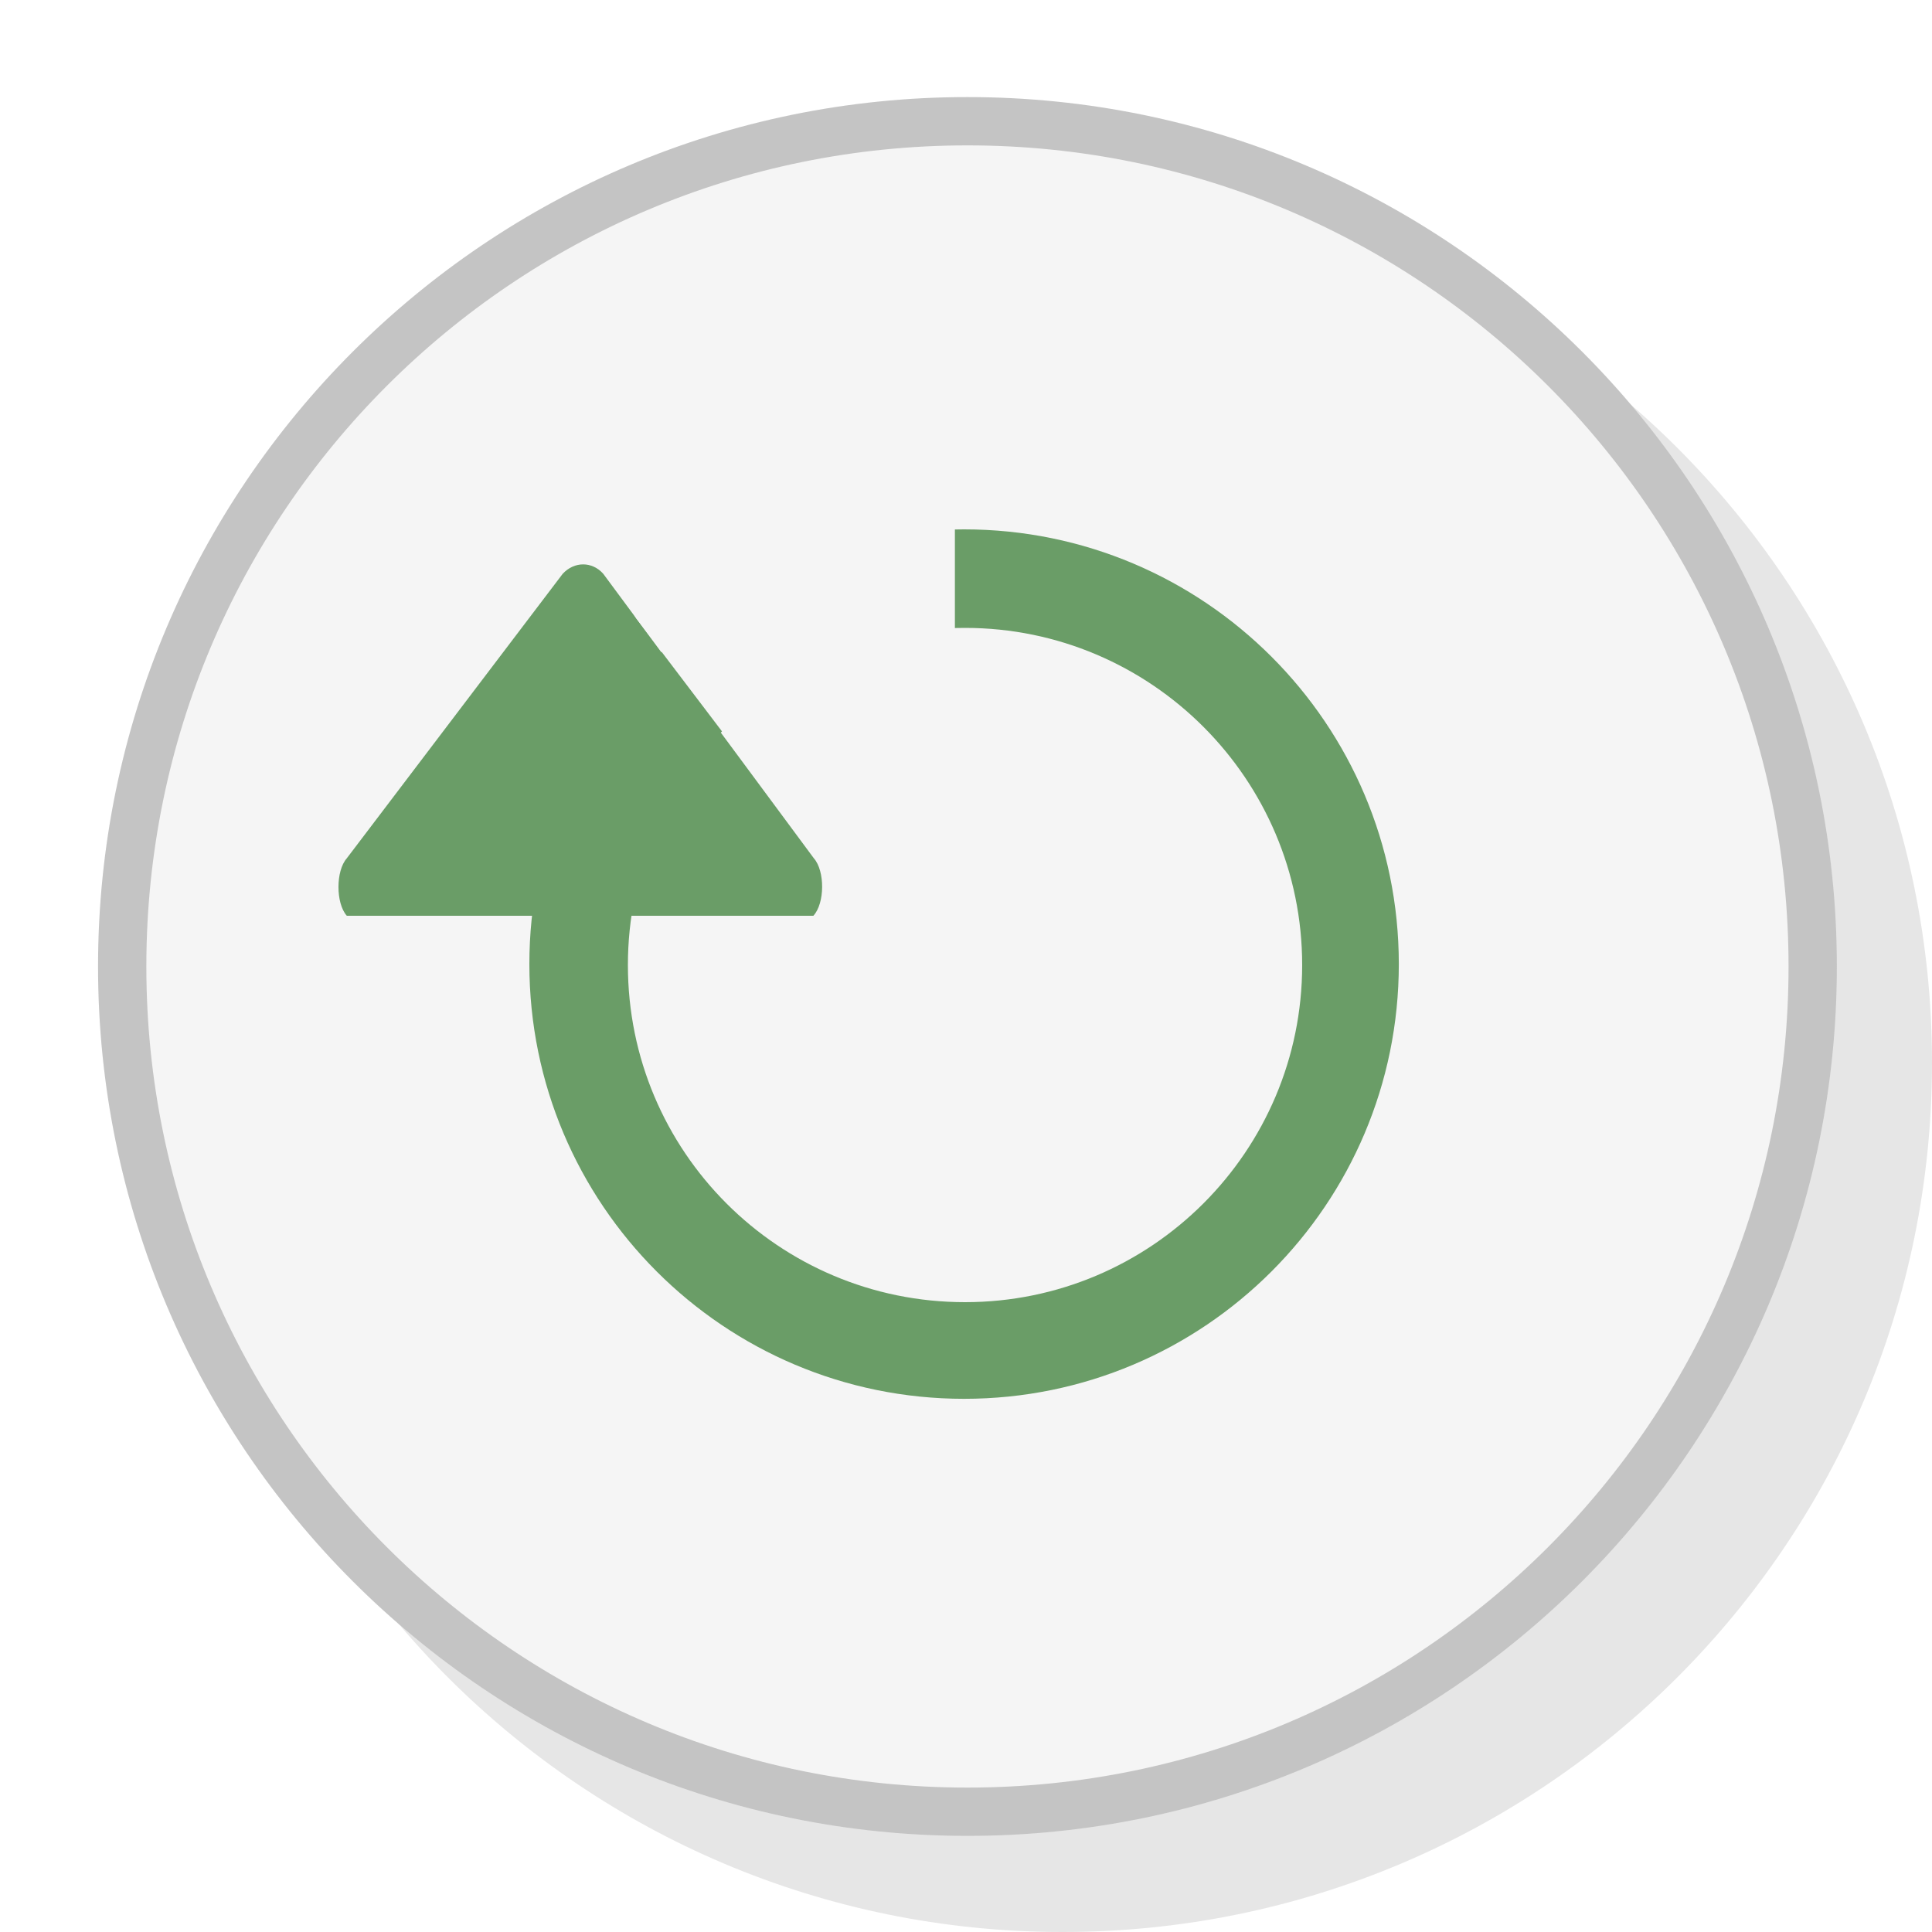
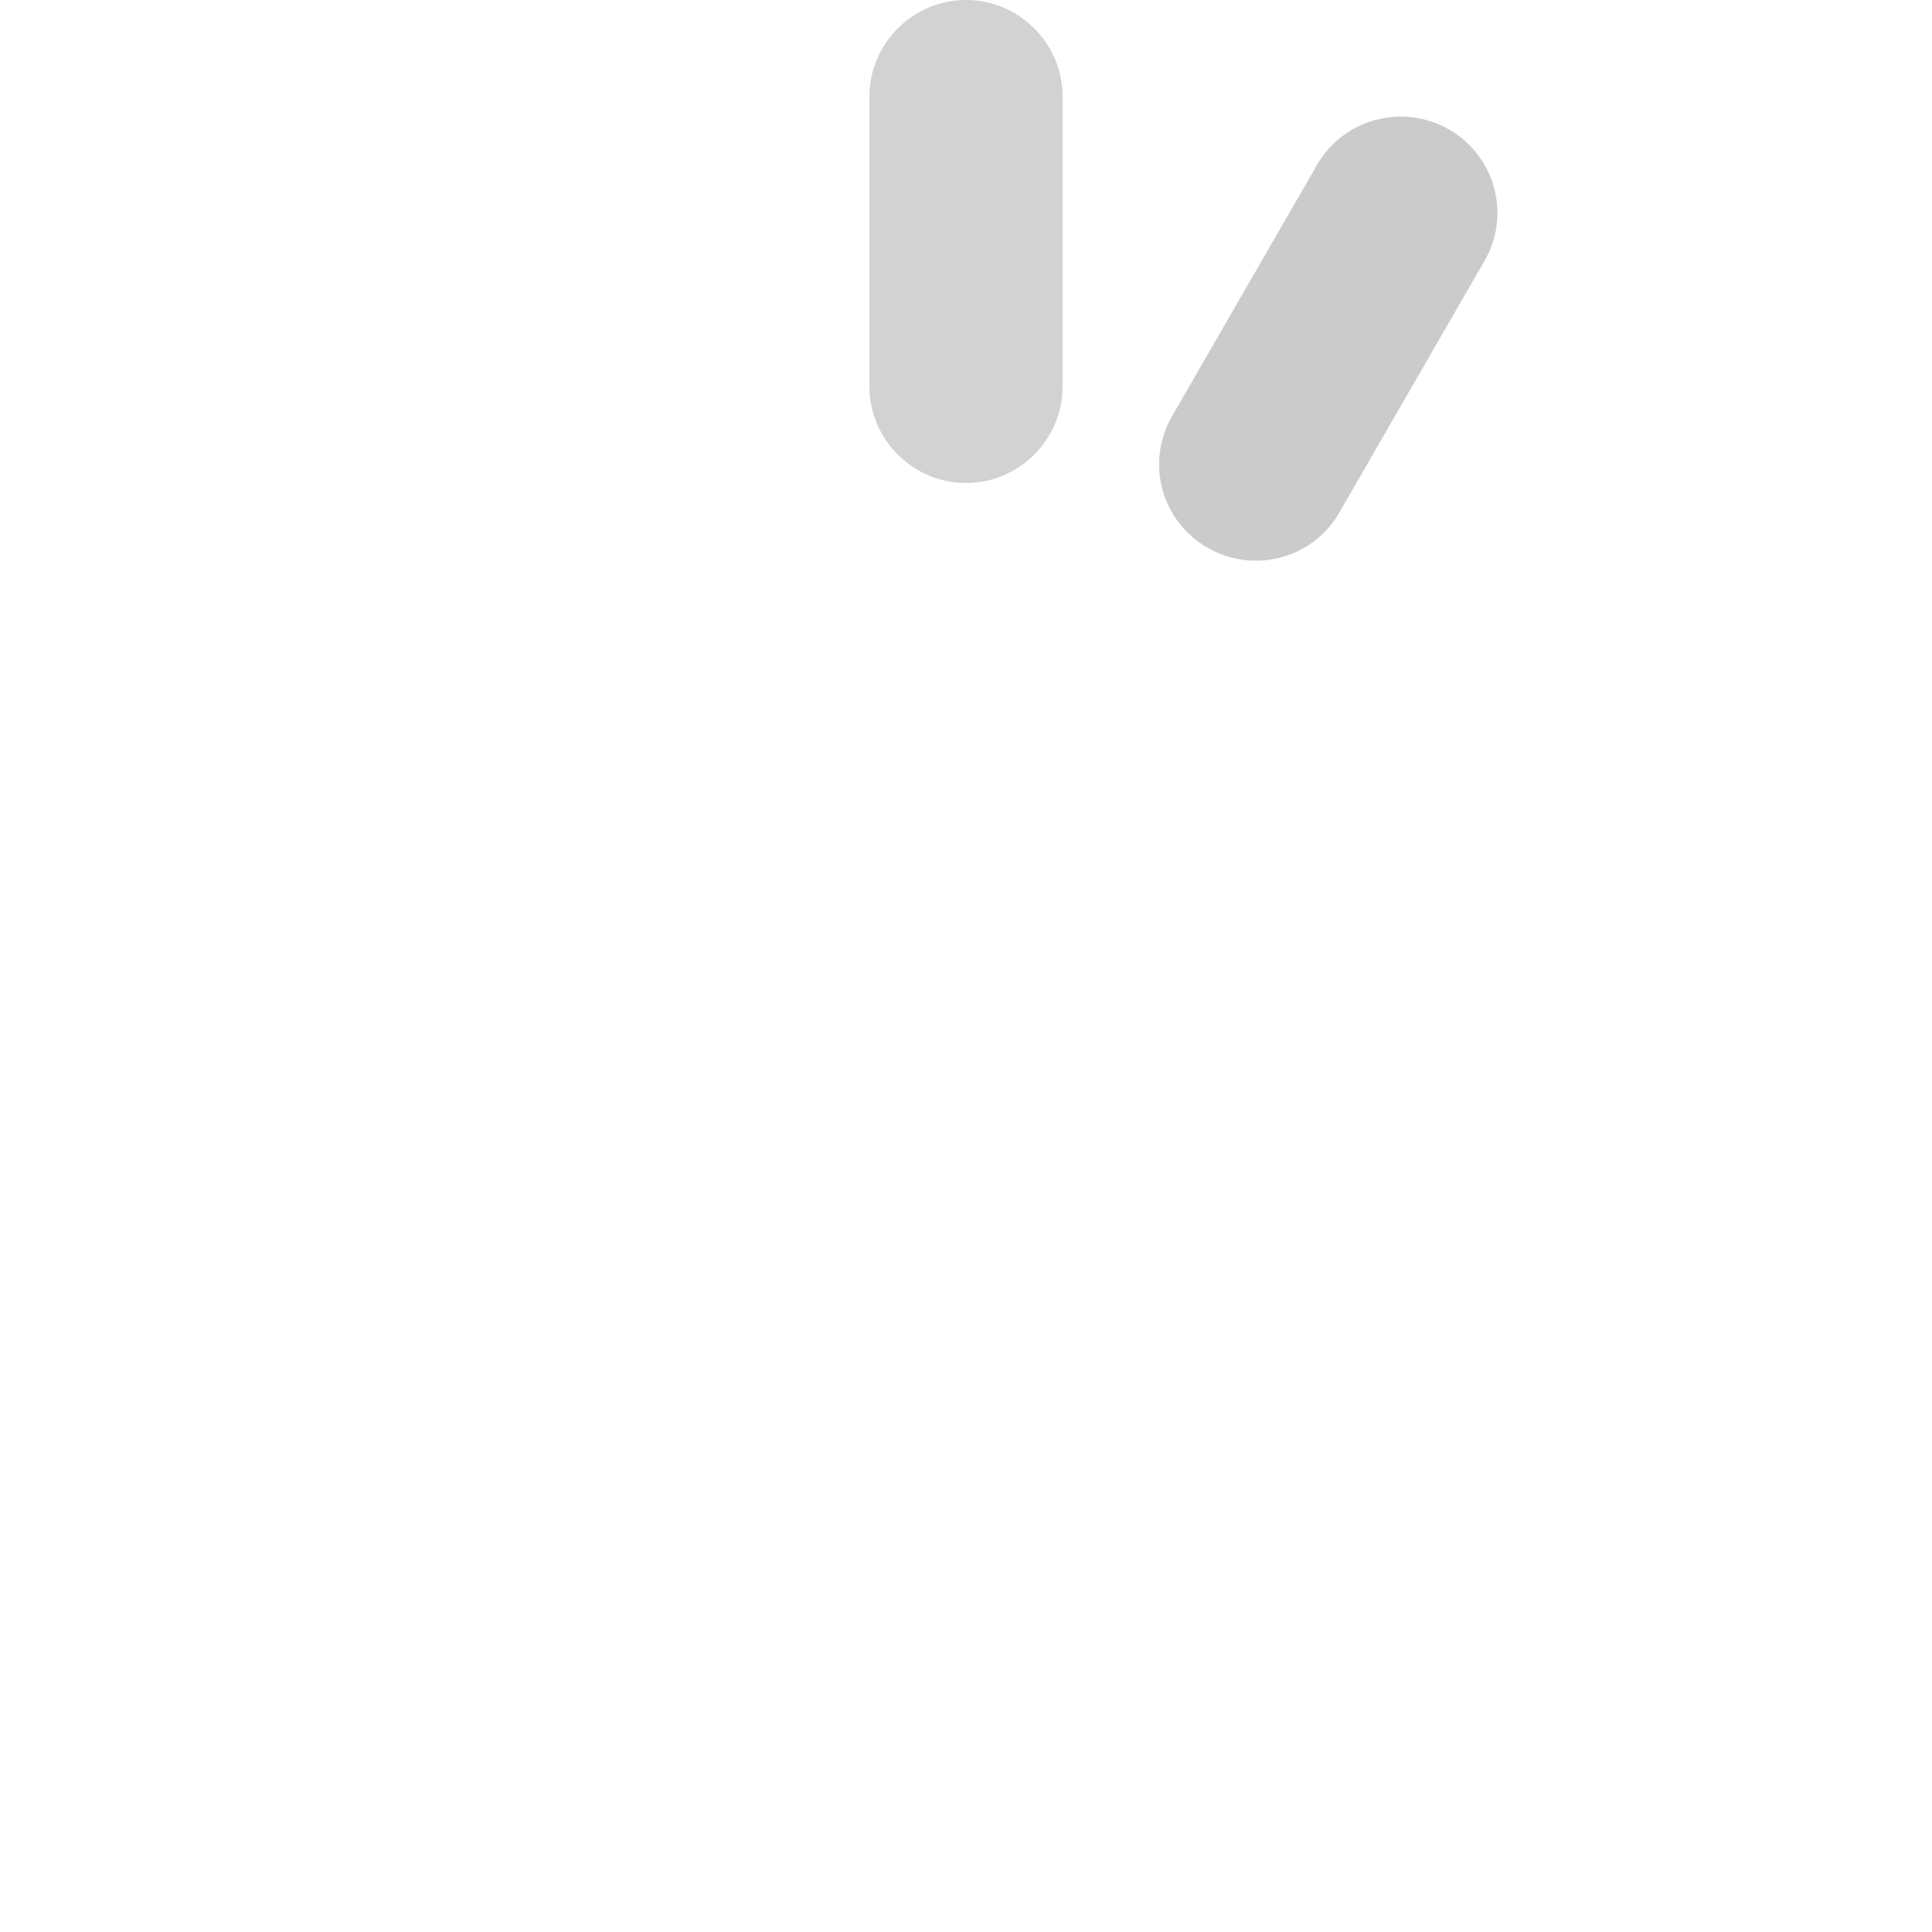
<svg xmlns="http://www.w3.org/2000/svg" viewBox="0 0 40 40">
-   <g fill-rule="evenodd" clip-rule="evenodd">
-     <path opacity=".1" d="M22 4c9.94 0 18 8.06 18 18s-8.06 18-18 18S4 31.94 4 22 12.06 4 22 4z" />
-     <path fill="#F5F5F5" d="M20.03 2.01c9.94 0 18 8.06 18 18s-8.06 18-18 18-18-8.06-18-18 8.06-18 18-18z" />
-     <path opacity=".2" d="M20.03 2.01c9.94 0 18 8.06 18 18s-8.06 18-18 18-18-8.06-18-18 8.06-18 18-18zm0 1c9.39 0 17 7.61 17 17s-7.61 17-17 17-17-7.61-17-17 7.61-17 17-17z" />
-   </g>
-   <path fill-rule="evenodd" clip-rule="evenodd" fill="#6a9d67" d="M19.96 10.96a9 9 0 1 0 .001 18.001 9 9 0 0 0-.001-18.001zm.02 16c-3.86 0-6.98-3.12-6.98-6.98A6.98 6.98 0 0 1 19.98 13c3.85 0 6.98 3.13 6.98 6.98a6.98 6.98 0 0 1-6.98 6.98z" />
-   <path fill-rule="evenodd" clip-rule="evenodd" fill="#6a9d67" d="M16.85 17.77l-4.36-5.89c-.23-.26-.6-.26-.84 0l-4.47 5.89c-.23.26-.23.93 0 1.19h9.66c.24-.26.24-.93.01-1.19z" />
-   <path fill-rule="evenodd" clip-rule="evenodd" fill="#F5F5F5" d="M19.59 8.8l-6.25 3.15a.61.61 0 0 0-.17.85l4.41 5.81c.19.29.79.44 1.08.26l1.11-5.69V8.97c-.2-.29.1-.35-.18-.17z" />
+   <path fill="#D2D2D2" d="M20 0c1.1 0 2 .9 2 2v6c0 1.1-.9 2-2 2s-2-.9-2-2V2c0-1.1.9-2 2-2z" />
+   <path fill="#CBCBCB" d="M30 2.68c.96.55 1.29 1.78.73 2.73l-3 5.2c-.55.96-1.78 1.28-2.73.73a1.988 1.988 0 0 1-.73-2.73l3-5.2c.55-.95 1.77-1.28 2.73-.73z" />
</svg>
